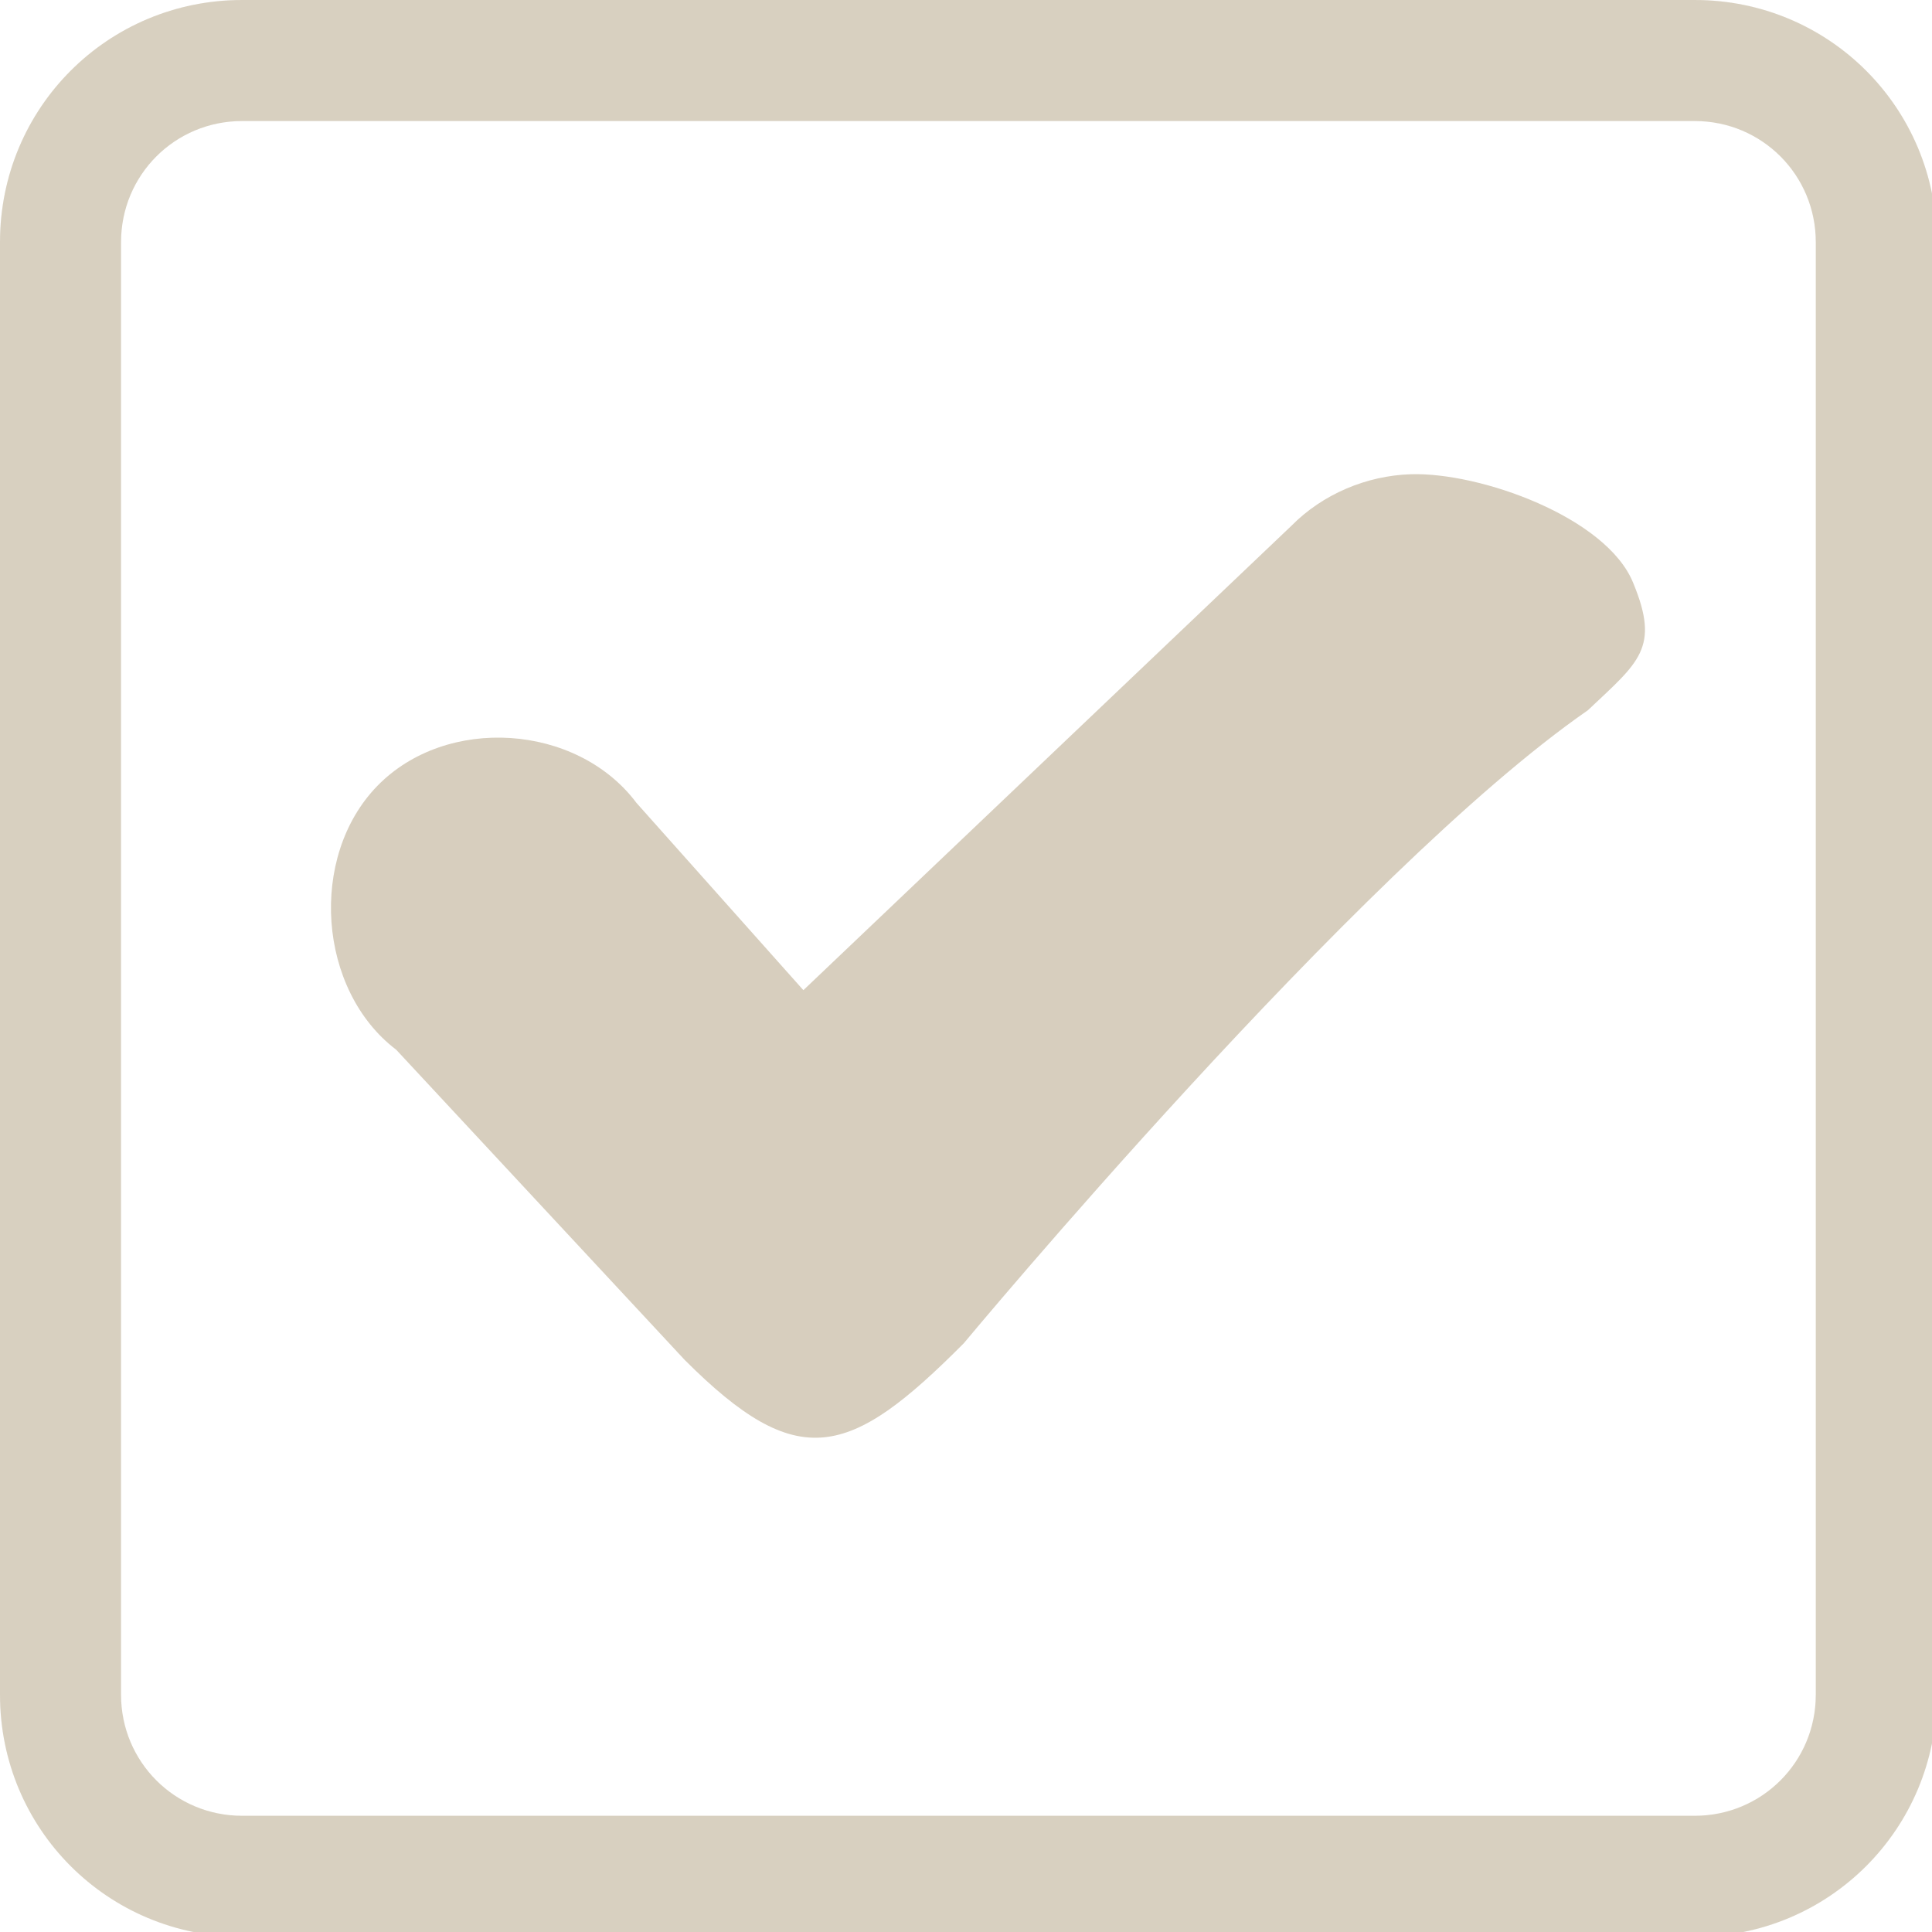
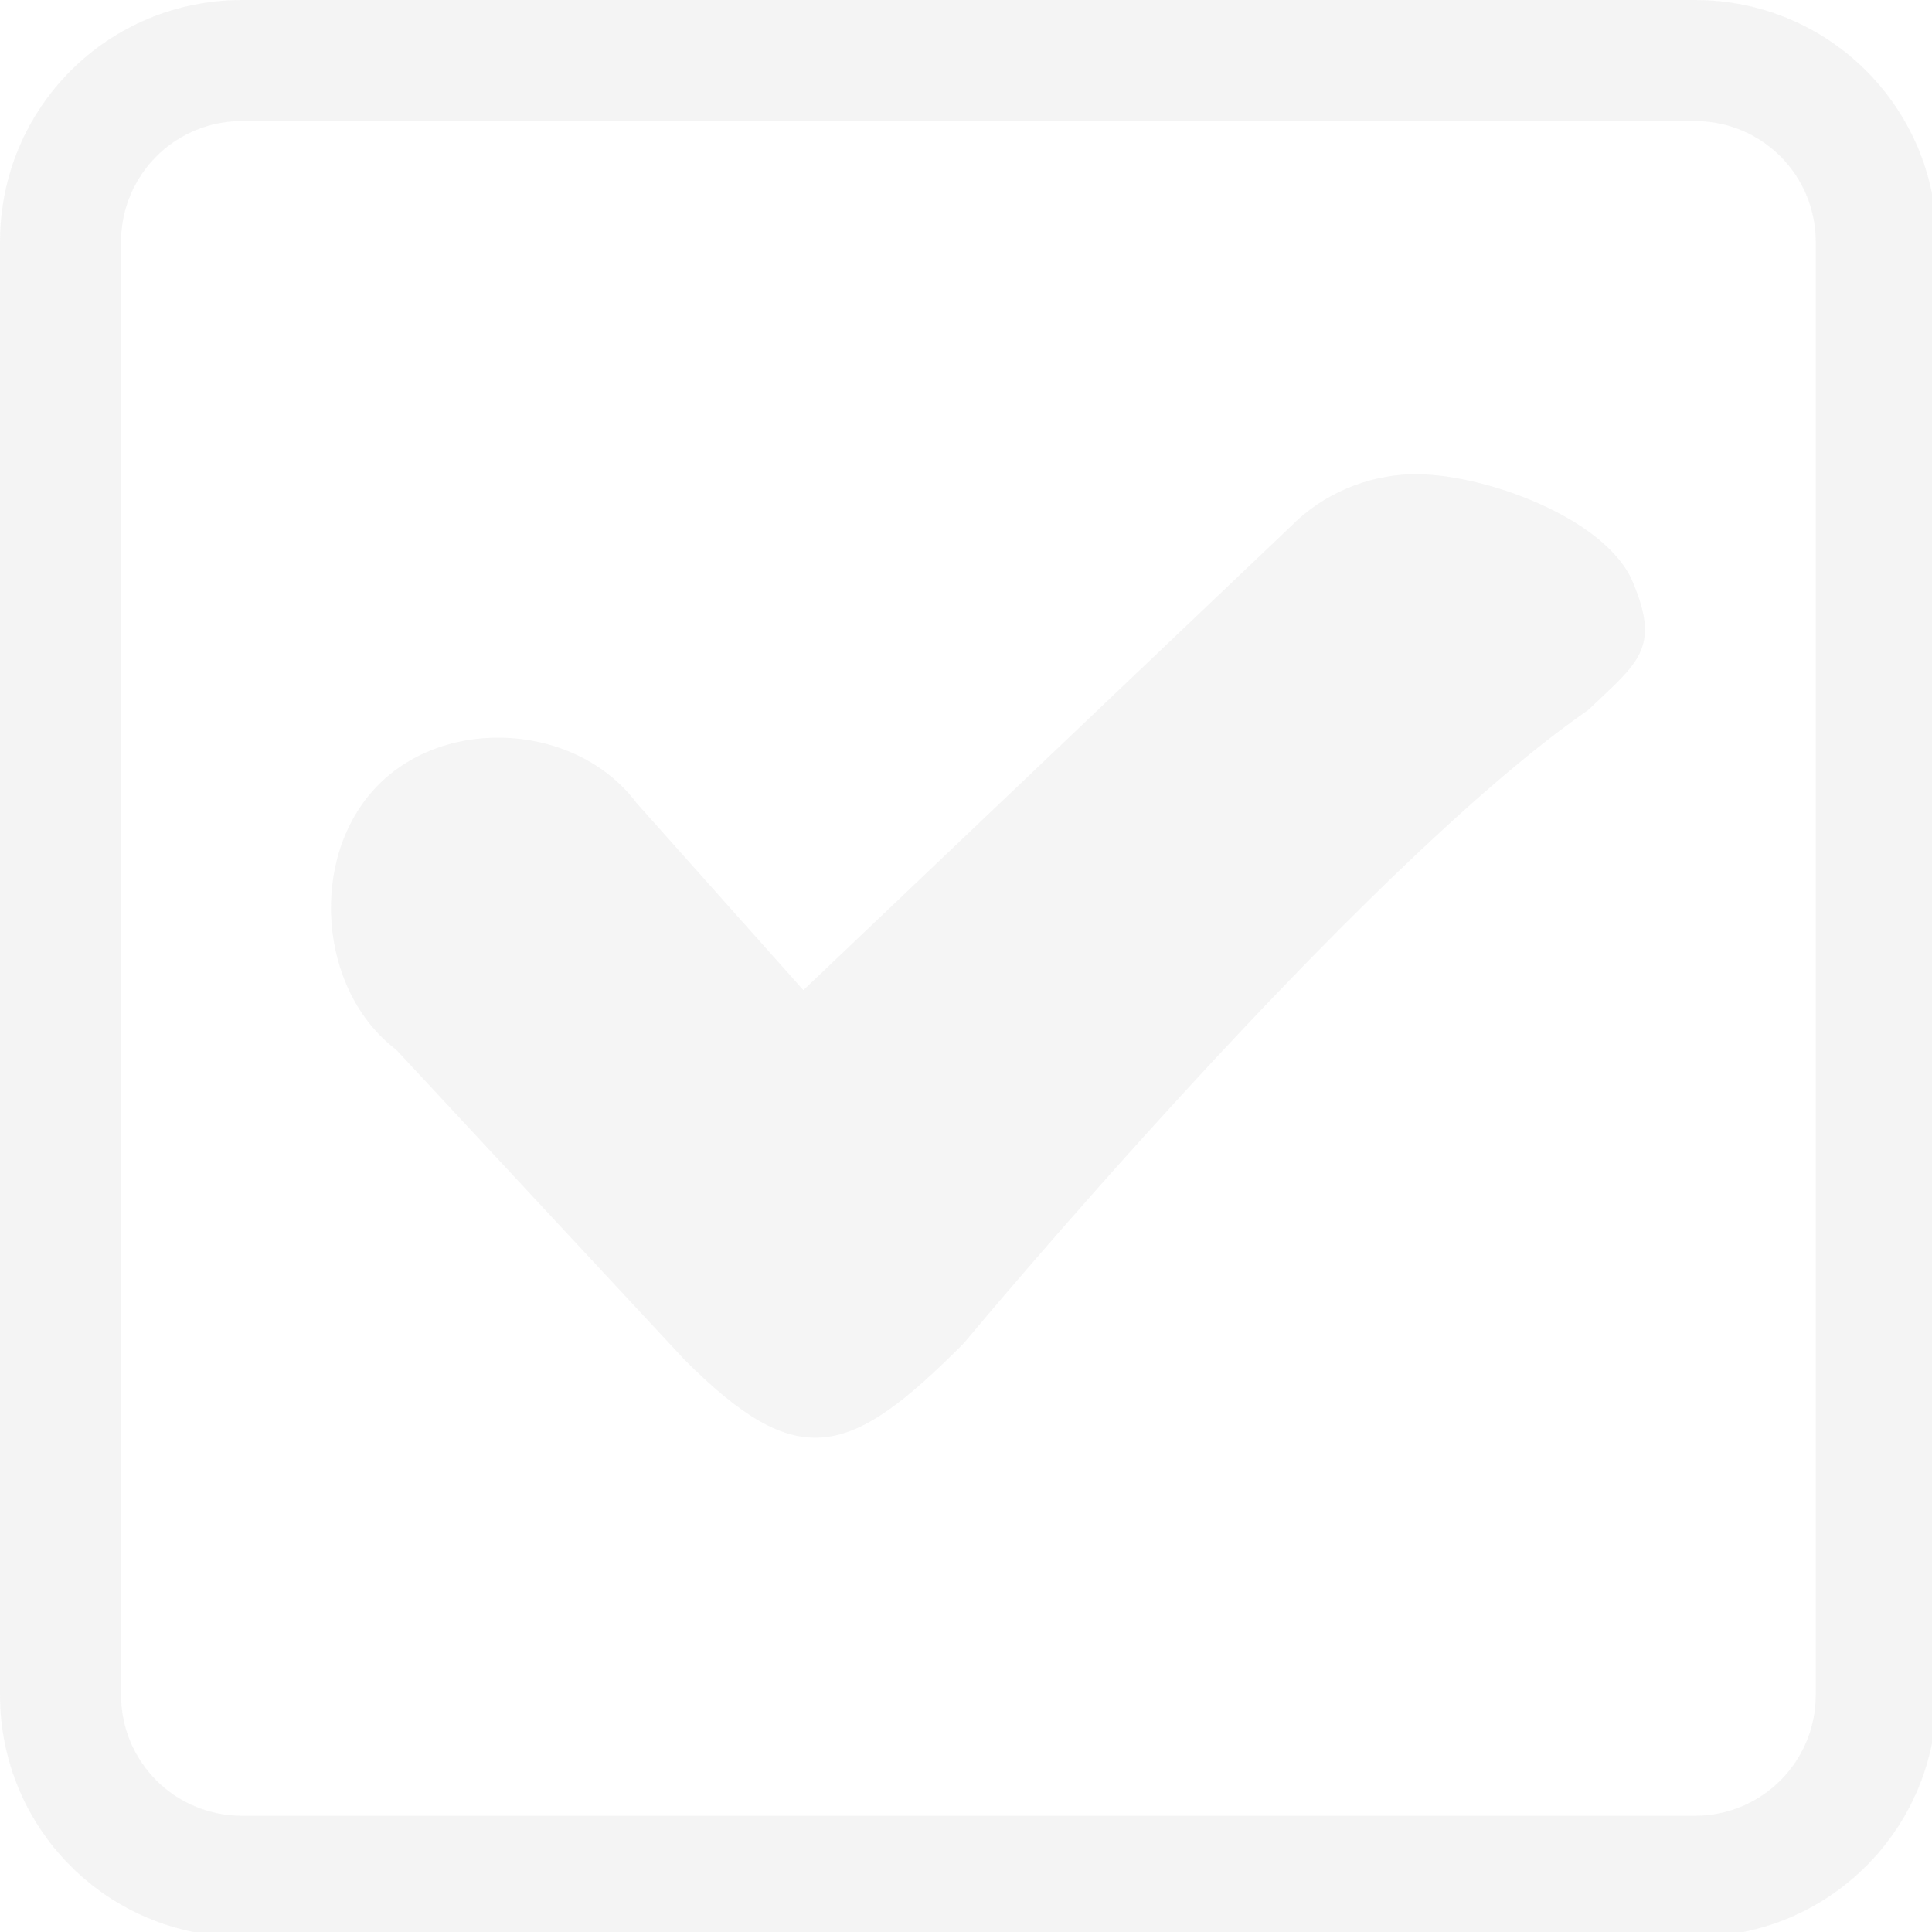
<svg xmlns="http://www.w3.org/2000/svg" width="133pt" height="133pt" viewBox="0 0 133 133" version="1.1">
  <g id="surface1">
-     <path style=" stroke:none;fill-rule:nonzero;fill:#bdae93;fill-opacity:0.5;" d="M 16.668 0 C 7.422 0 0 7.422 0 16.668 L 0 116.668 C 0 125.91 7.422 133.332 16.668 133.332 L 116.668 133.332 C 125.91 133.332 133.332 125.91 133.332 116.668 L 133.332 16.668 C 133.332 7.422 125.91 0 116.668 0 Z M 16.668 8.332 L 116.668 8.332 C 121.289 8.332 125 12.043 125 16.668 L 125 116.668 C 125 121.289 121.289 125 116.668 125 L 16.668 125 C 12.043 125 8.332 121.289 8.332 116.668 L 8.332 16.668 C 8.332 12.043 12.043 8.332 16.668 8.332 Z M 16.668 8.332 " />
-     <path style=" stroke:none;fill-rule:nonzero;fill:#bdae93;fill-opacity:0.15;" d="M 16.668 0 C 7.422 0 0 7.422 0 16.668 L 0 116.668 C 0 125.91 7.422 133.332 16.668 133.332 L 116.668 133.332 C 125.91 133.332 133.332 125.91 133.332 116.668 L 133.332 16.668 C 133.332 7.422 125.91 0 116.668 0 Z M 16.668 8.332 L 116.668 8.332 C 121.289 8.332 125 12.043 125 16.668 L 125 116.668 C 125 121.289 121.289 125 116.668 125 L 16.668 125 C 12.043 125 8.332 121.289 8.332 116.668 L 8.332 16.668 C 8.332 12.043 12.043 8.332 16.668 8.332 Z M 16.668 8.332 " />
-     <path style=" stroke:none;fill-rule:nonzero;fill:#bdae93;fill-opacity:0.6;" d="M 97.102 32.648 C 94.074 32.746 91.047 34.016 88.898 36.199 L 55.305 68.164 L 43.816 55.273 C 39.715 49.805 30.73 49.219 25.977 54.102 C 21.223 58.984 21.875 68.164 27.277 72.266 L 47.137 93.621 C 54.949 101.434 58.465 100.391 66.34 92.48 C 66.34 92.48 93.426 59.895 109.309 48.895 C 112.824 45.574 114.289 44.629 112.434 40.137 C 110.613 35.613 101.887 32.488 97.102 32.648 Z M 97.102 32.648 " />
+     <path style=" stroke:none;fill-rule:nonzero;fill:#eeeeee;fill-opacity:0.5;" d="M 16.668 0 C 7.422 0 0 7.422 0 16.668 L 0 116.668 C 0 125.91 7.422 133.332 16.668 133.332 L 116.668 133.332 C 125.91 133.332 133.332 125.91 133.332 116.668 L 133.332 16.668 C 133.332 7.422 125.91 0 116.668 0 Z M 16.668 8.332 L 116.668 8.332 C 121.289 8.332 125 12.043 125 16.668 L 125 116.668 C 125 121.289 121.289 125 116.668 125 L 16.668 125 C 12.043 125 8.332 121.289 8.332 116.668 L 8.332 16.668 C 8.332 12.043 12.043 8.332 16.668 8.332 Z M 16.668 8.332 " />
+     <path style=" stroke:none;fill-rule:nonzero;fill:#eeeeee;fill-opacity:0.15;" d="M 16.668 0 C 7.422 0 0 7.422 0 16.668 L 0 116.668 C 0 125.91 7.422 133.332 16.668 133.332 L 116.668 133.332 C 125.91 133.332 133.332 125.91 133.332 116.668 L 133.332 16.668 C 133.332 7.422 125.91 0 116.668 0 Z M 16.668 8.332 L 116.668 8.332 C 121.289 8.332 125 12.043 125 16.668 L 125 116.668 C 125 121.289 121.289 125 116.668 125 L 16.668 125 C 12.043 125 8.332 121.289 8.332 116.668 L 8.332 16.668 C 8.332 12.043 12.043 8.332 16.668 8.332 Z M 16.668 8.332 " />
+     <path style=" stroke:none;fill-rule:nonzero;fill:#eeeeee;fill-opacity:0.6;" d="M 97.102 32.648 C 94.074 32.746 91.047 34.016 88.898 36.199 L 55.305 68.164 L 43.816 55.273 C 39.715 49.805 30.73 49.219 25.977 54.102 C 21.223 58.984 21.875 68.164 27.277 72.266 L 47.137 93.621 C 54.949 101.434 58.465 100.391 66.34 92.48 C 66.34 92.48 93.426 59.895 109.309 48.895 C 112.824 45.574 114.289 44.629 112.434 40.137 C 110.613 35.613 101.887 32.488 97.102 32.648 Z M 97.102 32.648 " />
  </g>
</svg>
